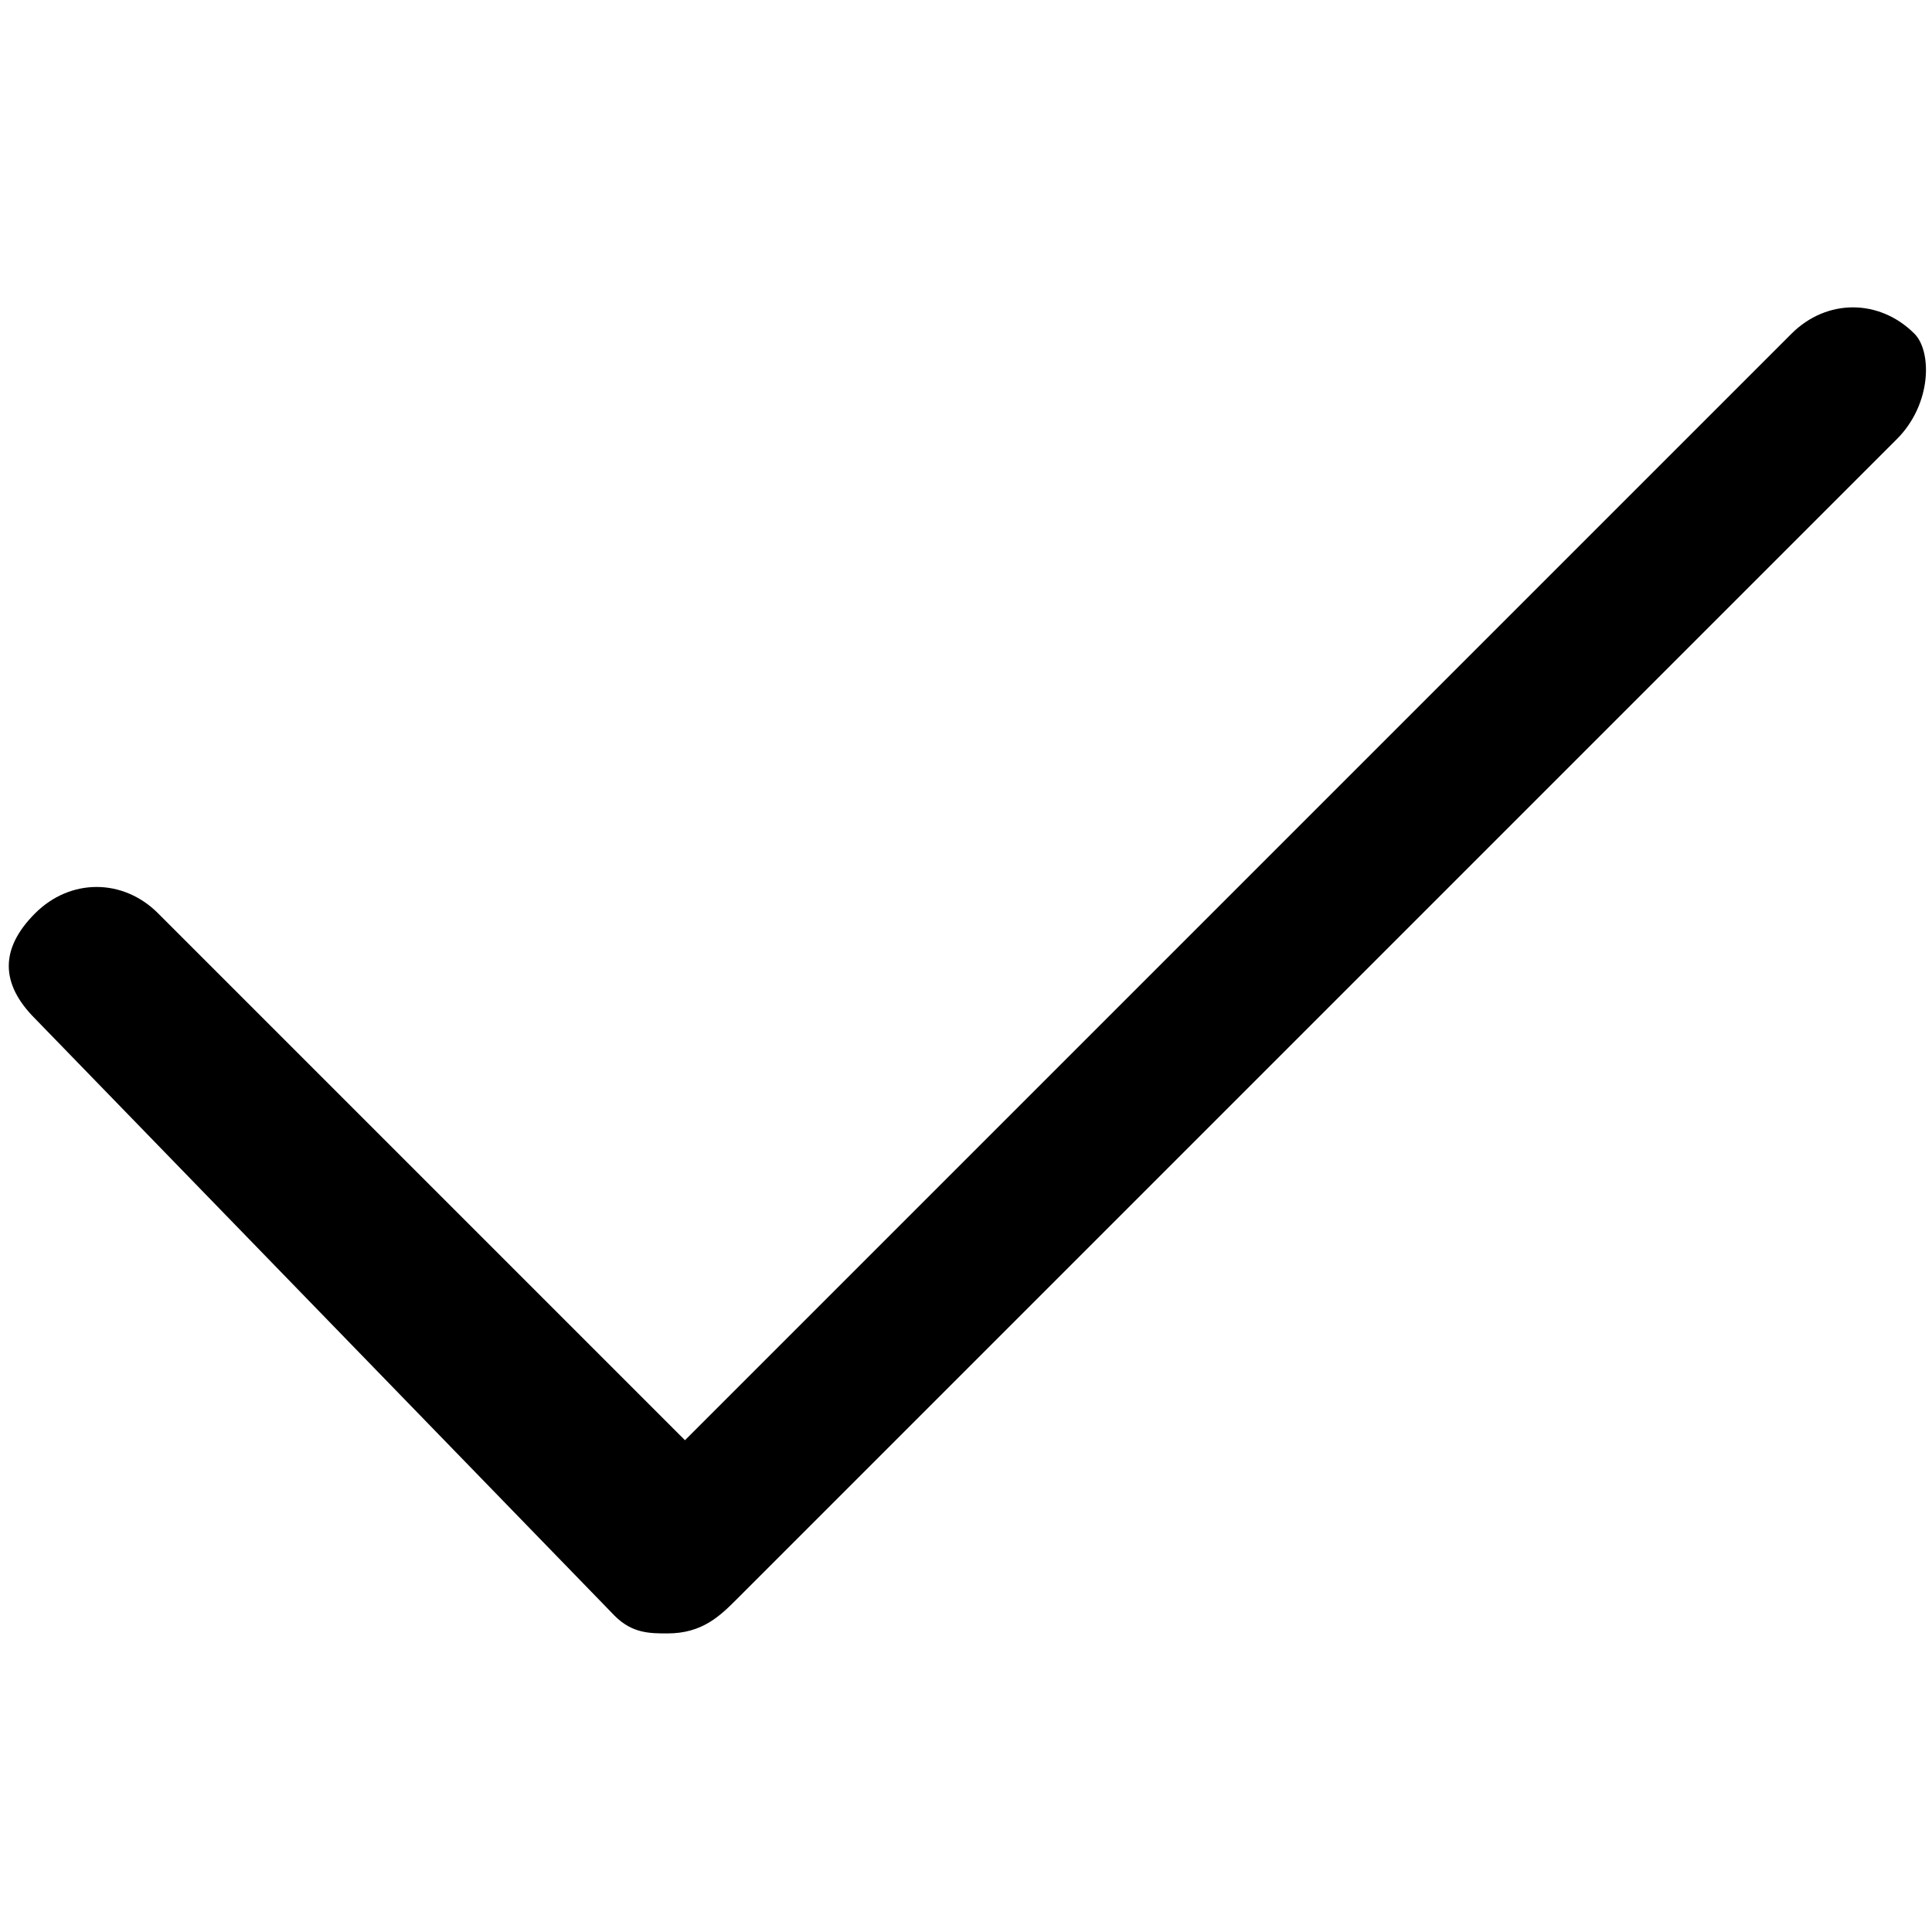
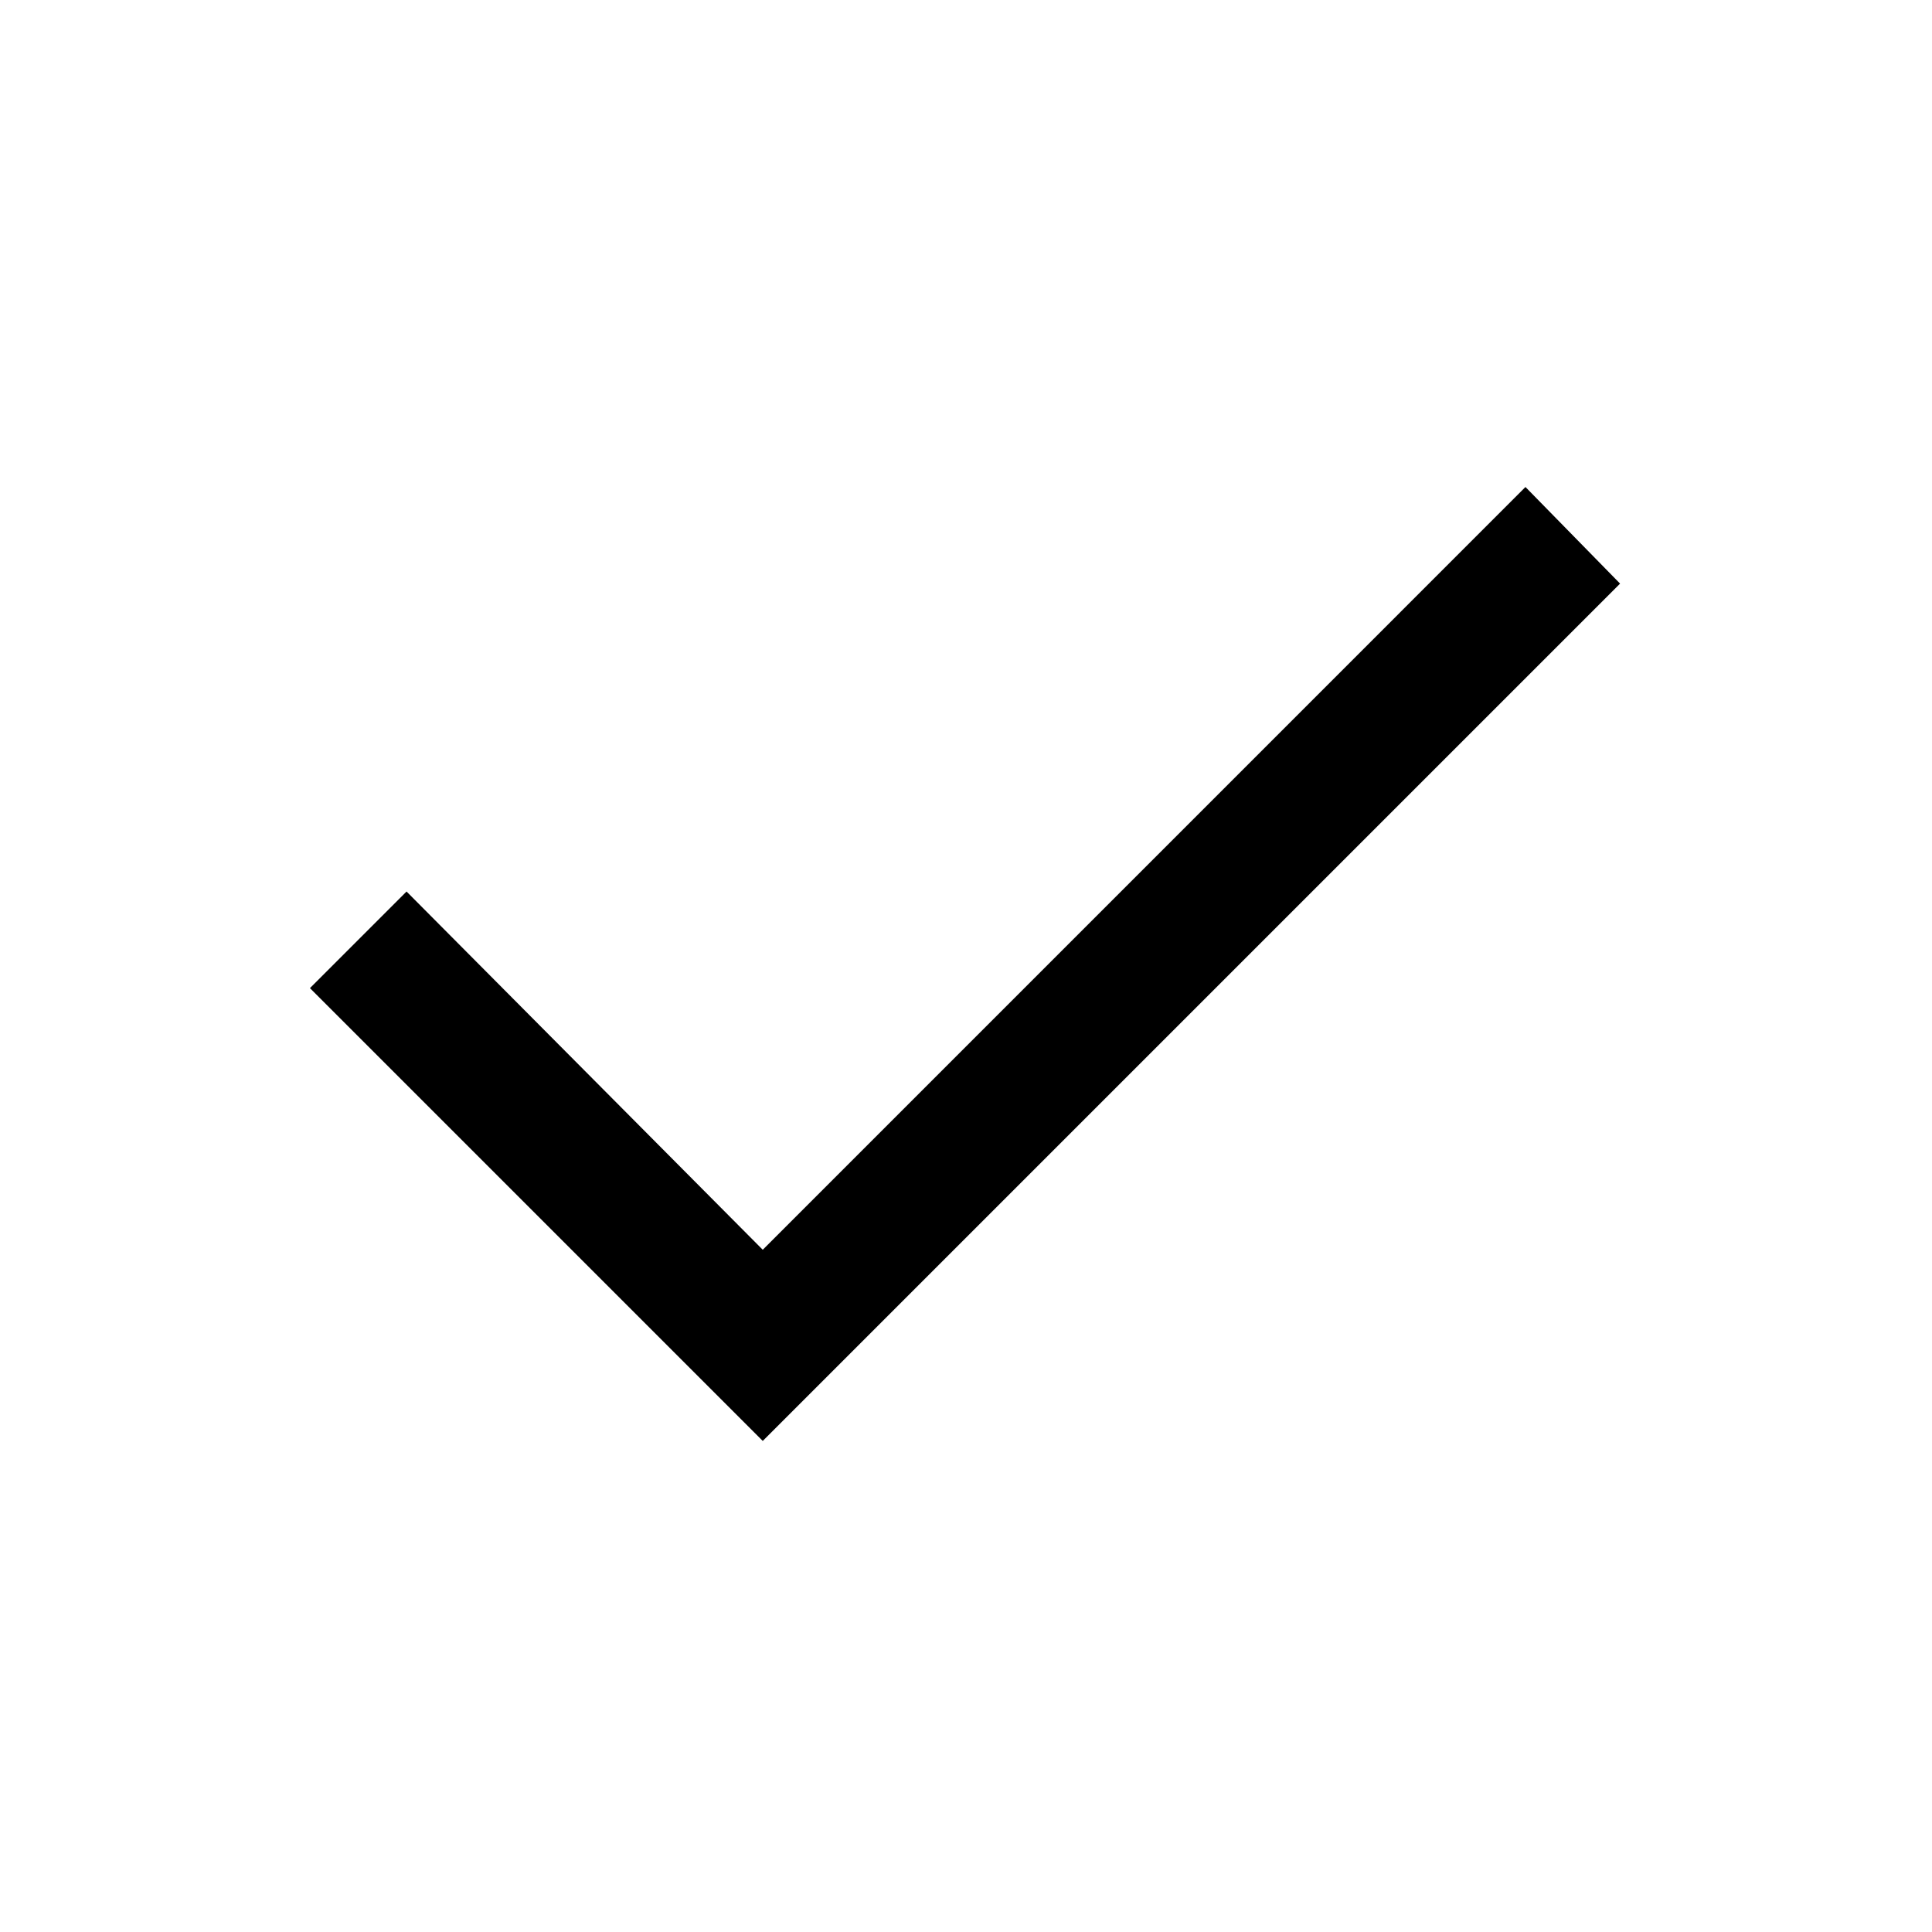
- <svg viewBox="0 0 11 11">
-   <path d="M3.8,9.3c-0.1,0-0.2,0-0.3-0.1L0.2,5.8C0,5.6,0,5.4,0.2,5.2C0.4,5,0.7,5,0.9,5.2l3,3l6.3-6.3c0.2-0.2,0.5-0.2,0.7,0C11,2,11,2.3,10.8,2.5L4.2,9.1C4.1,9.2,4,9.3,3.8,9.3z" />
+ <svg xmlns="http://www.w3.org/2000/svg" height="26" width="26" viewBox="0 0 40 40" fill="currentColor" class="text-samurai-gray-300 dark:text-samurai-gray-100">
+   <path d="m15.792 29.833-9.375-9.375 2-2 7.375 7.417 15.791-15.792 1.959 2Z" />
</svg>
